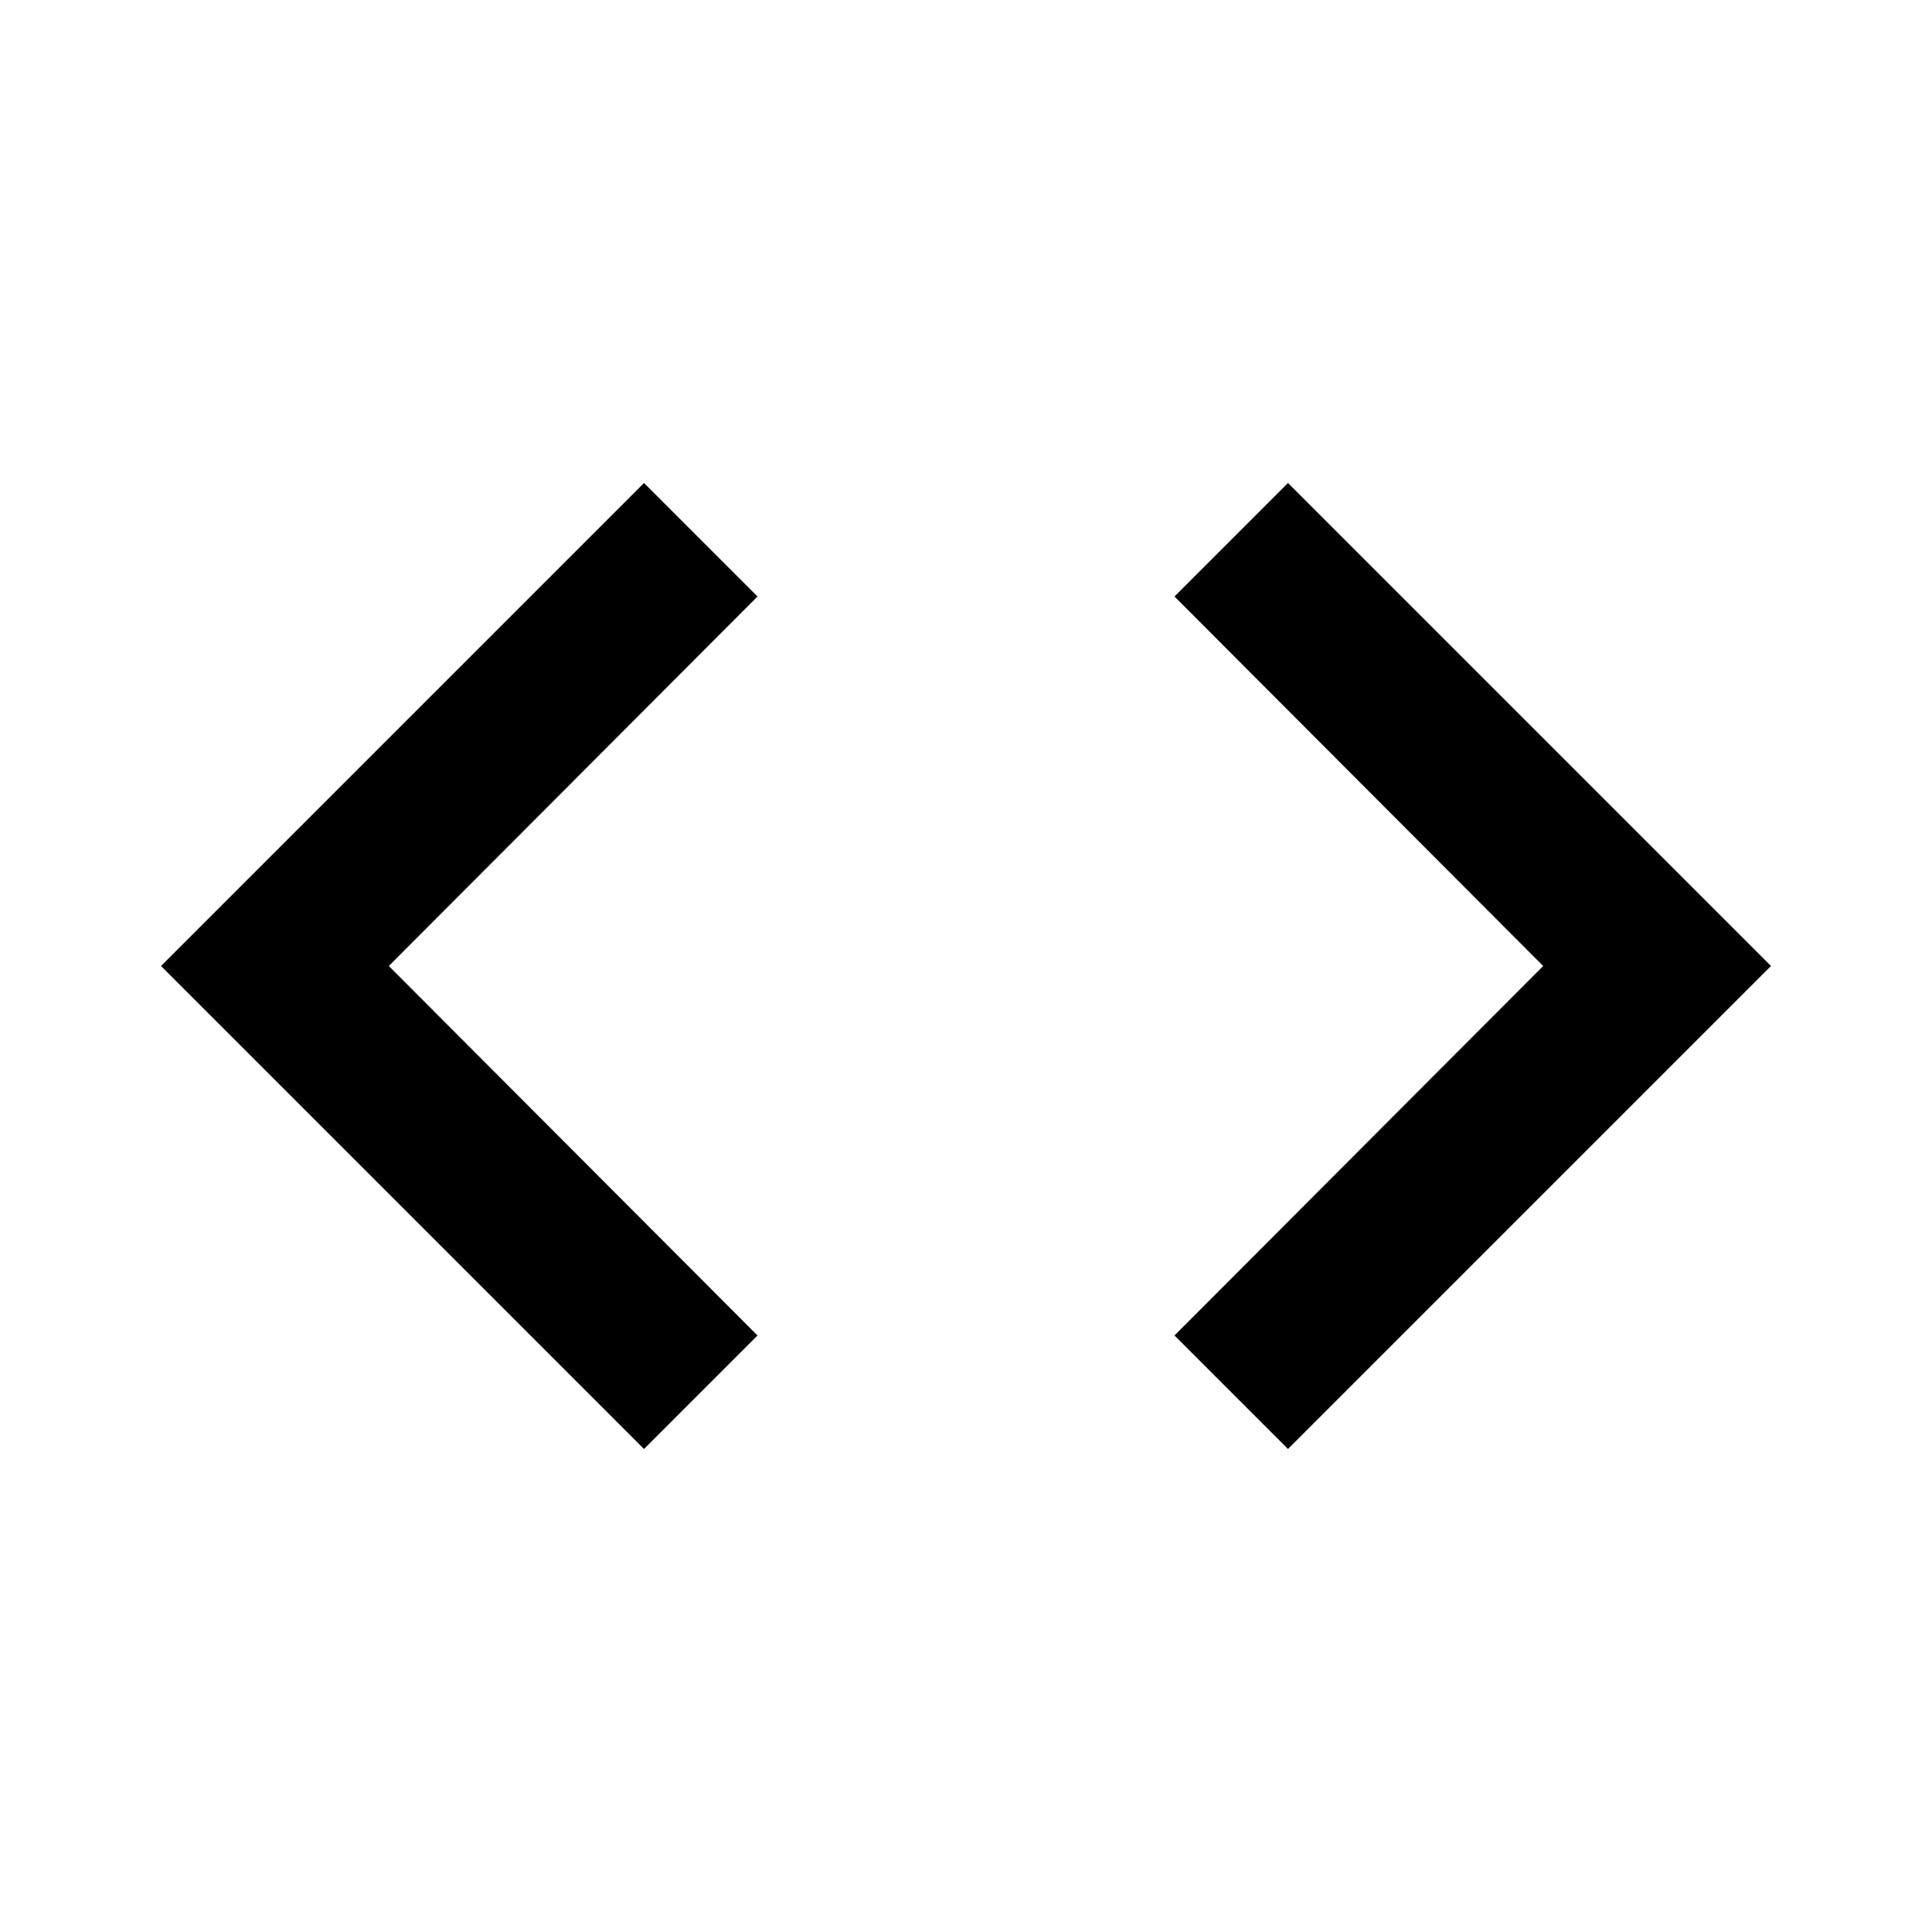
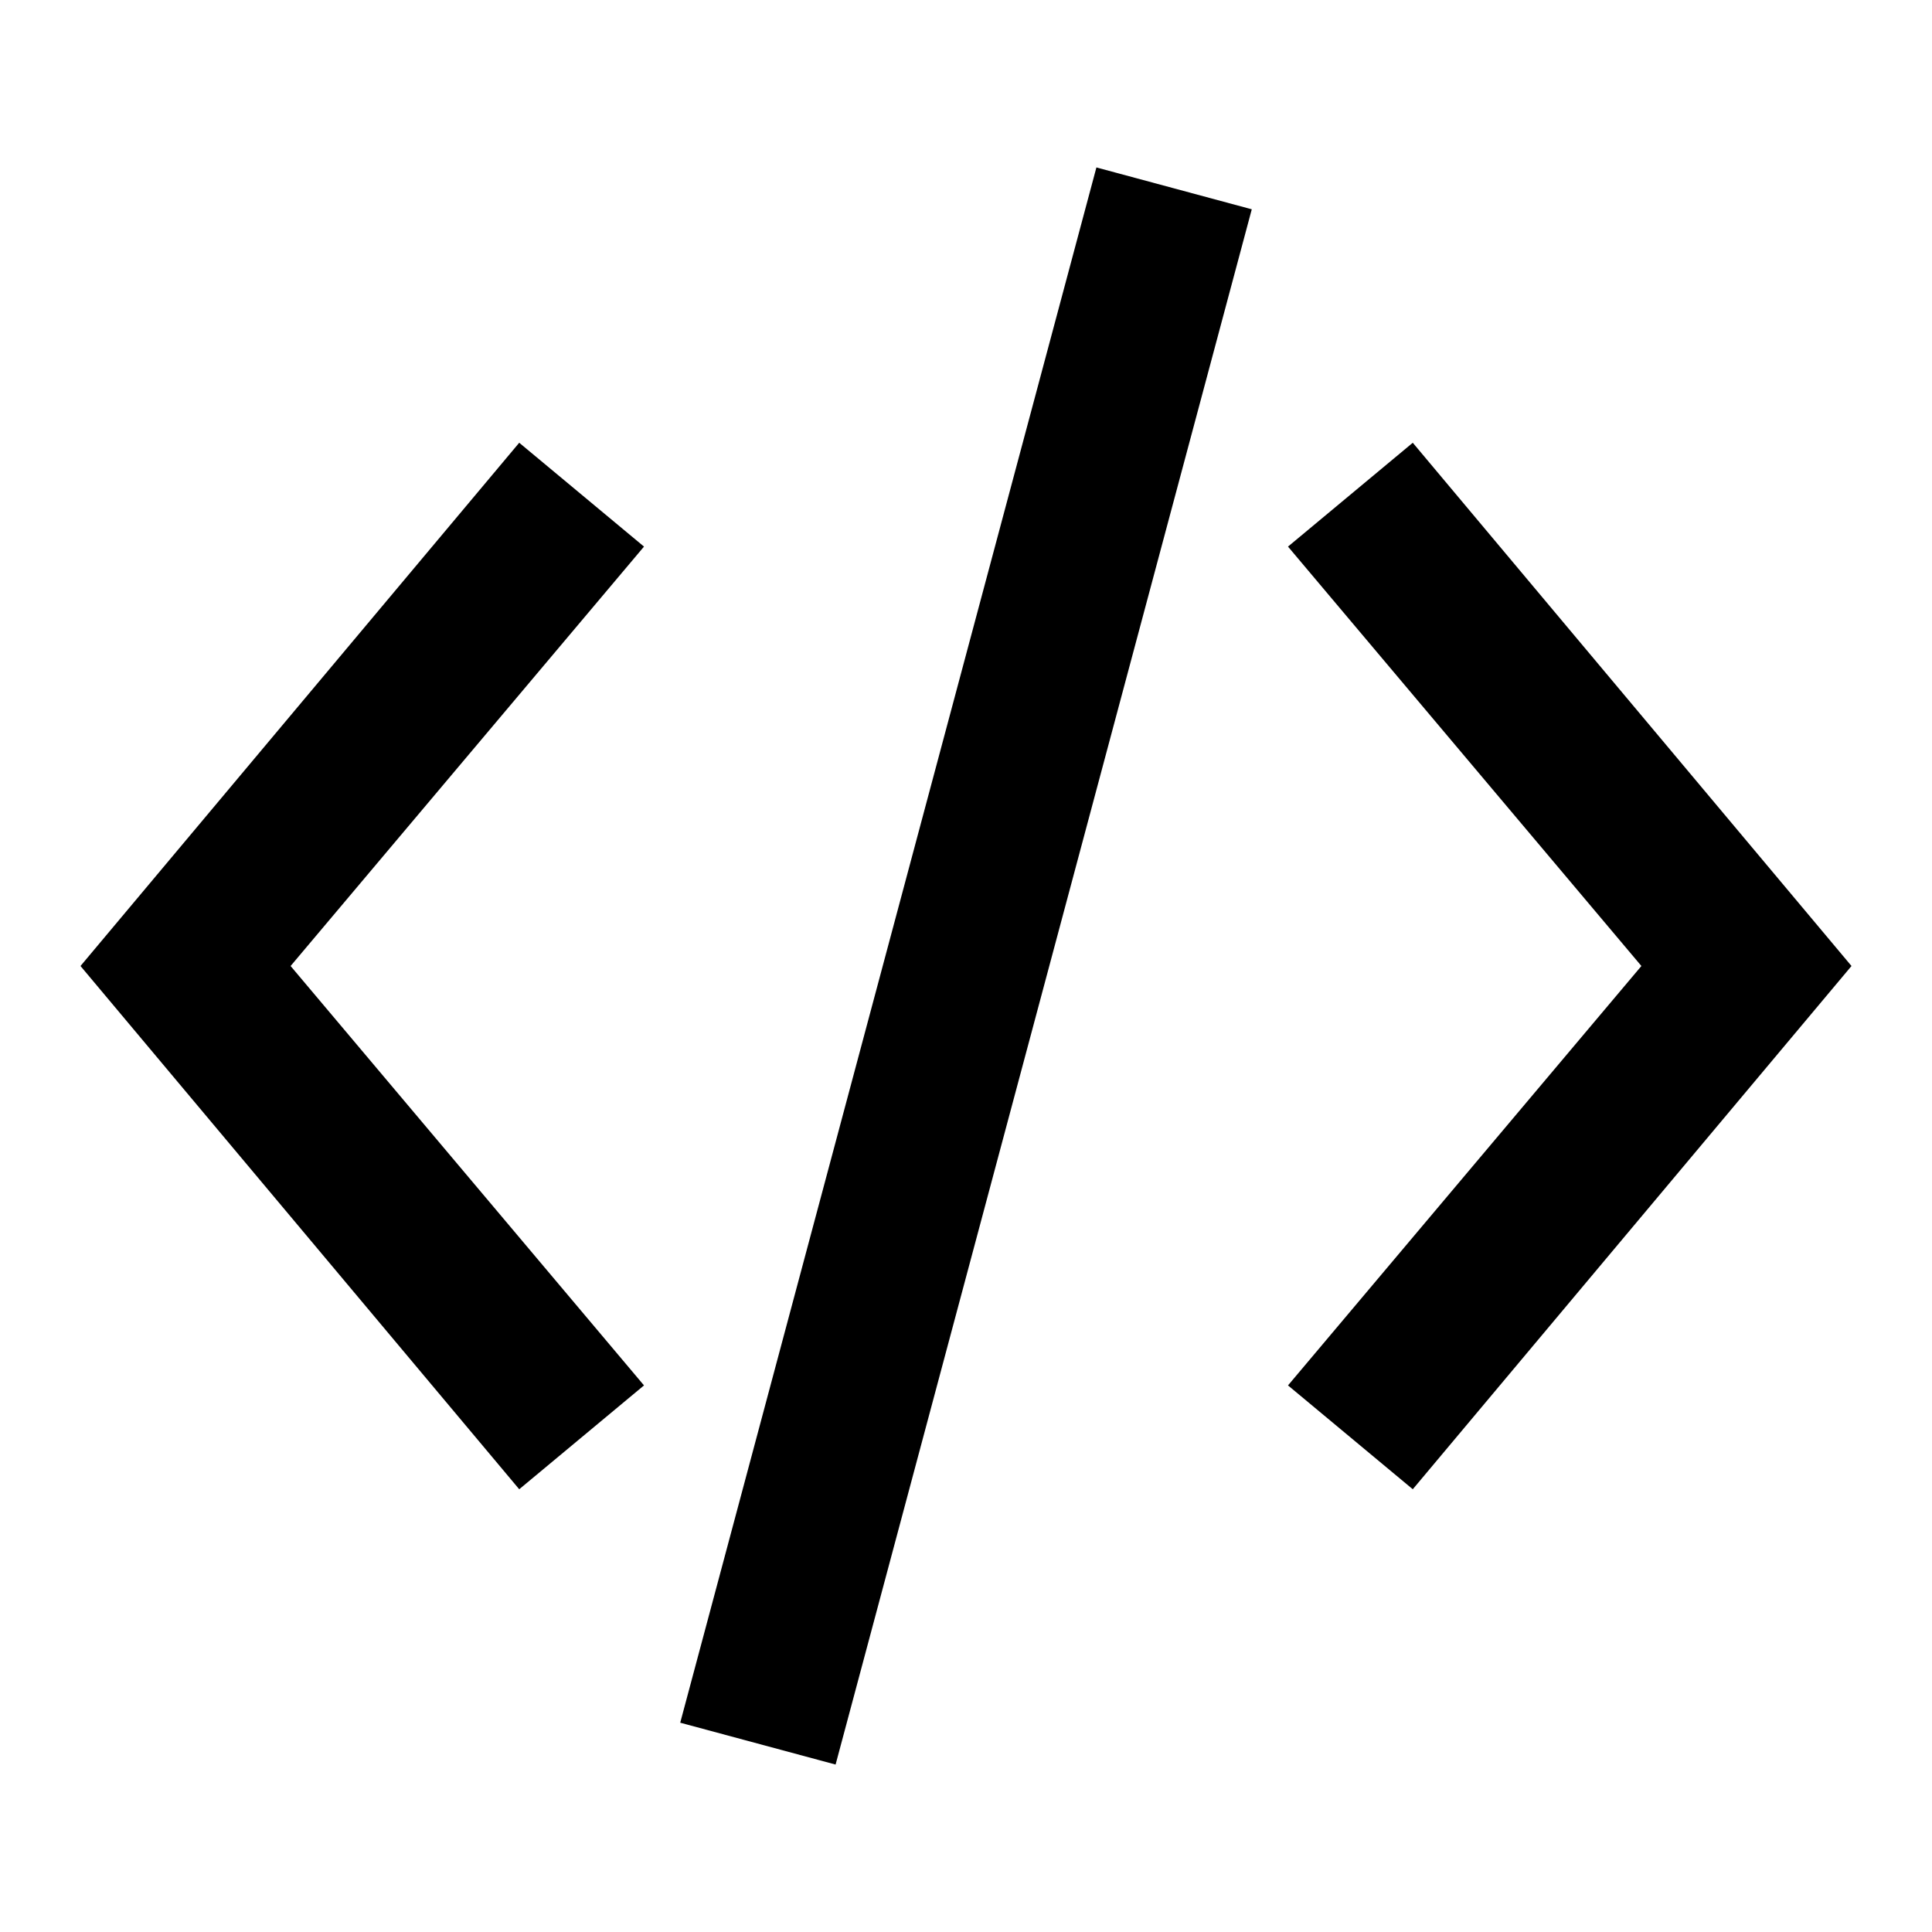
<svg xmlns="http://www.w3.org/2000/svg" viewBox="0 0 24 24">
  <rect x="0" fill="none" width="24" height="24" />
  <g>
-     <path d="M4.83 12l4.58 4.59L8 18l-6-6 6-6 1.41 1.41L4.83 12zm9.76 4.59L16 18l6-6-6-6-1.41 1.41L19.17 12l-4.58 4.59z" />
+     <path d="M23 12l-5.45 6.5L16 17.21 20.39 12 16 6.79l1.55-1.29zM8 6.79L6.45 5.5 1 12l5.45 6.5L8 17.21 3.61 12zm.45 14.61l1.93.52L15.55 2.6l-1.93-.52z" />
  </g>
</svg>
